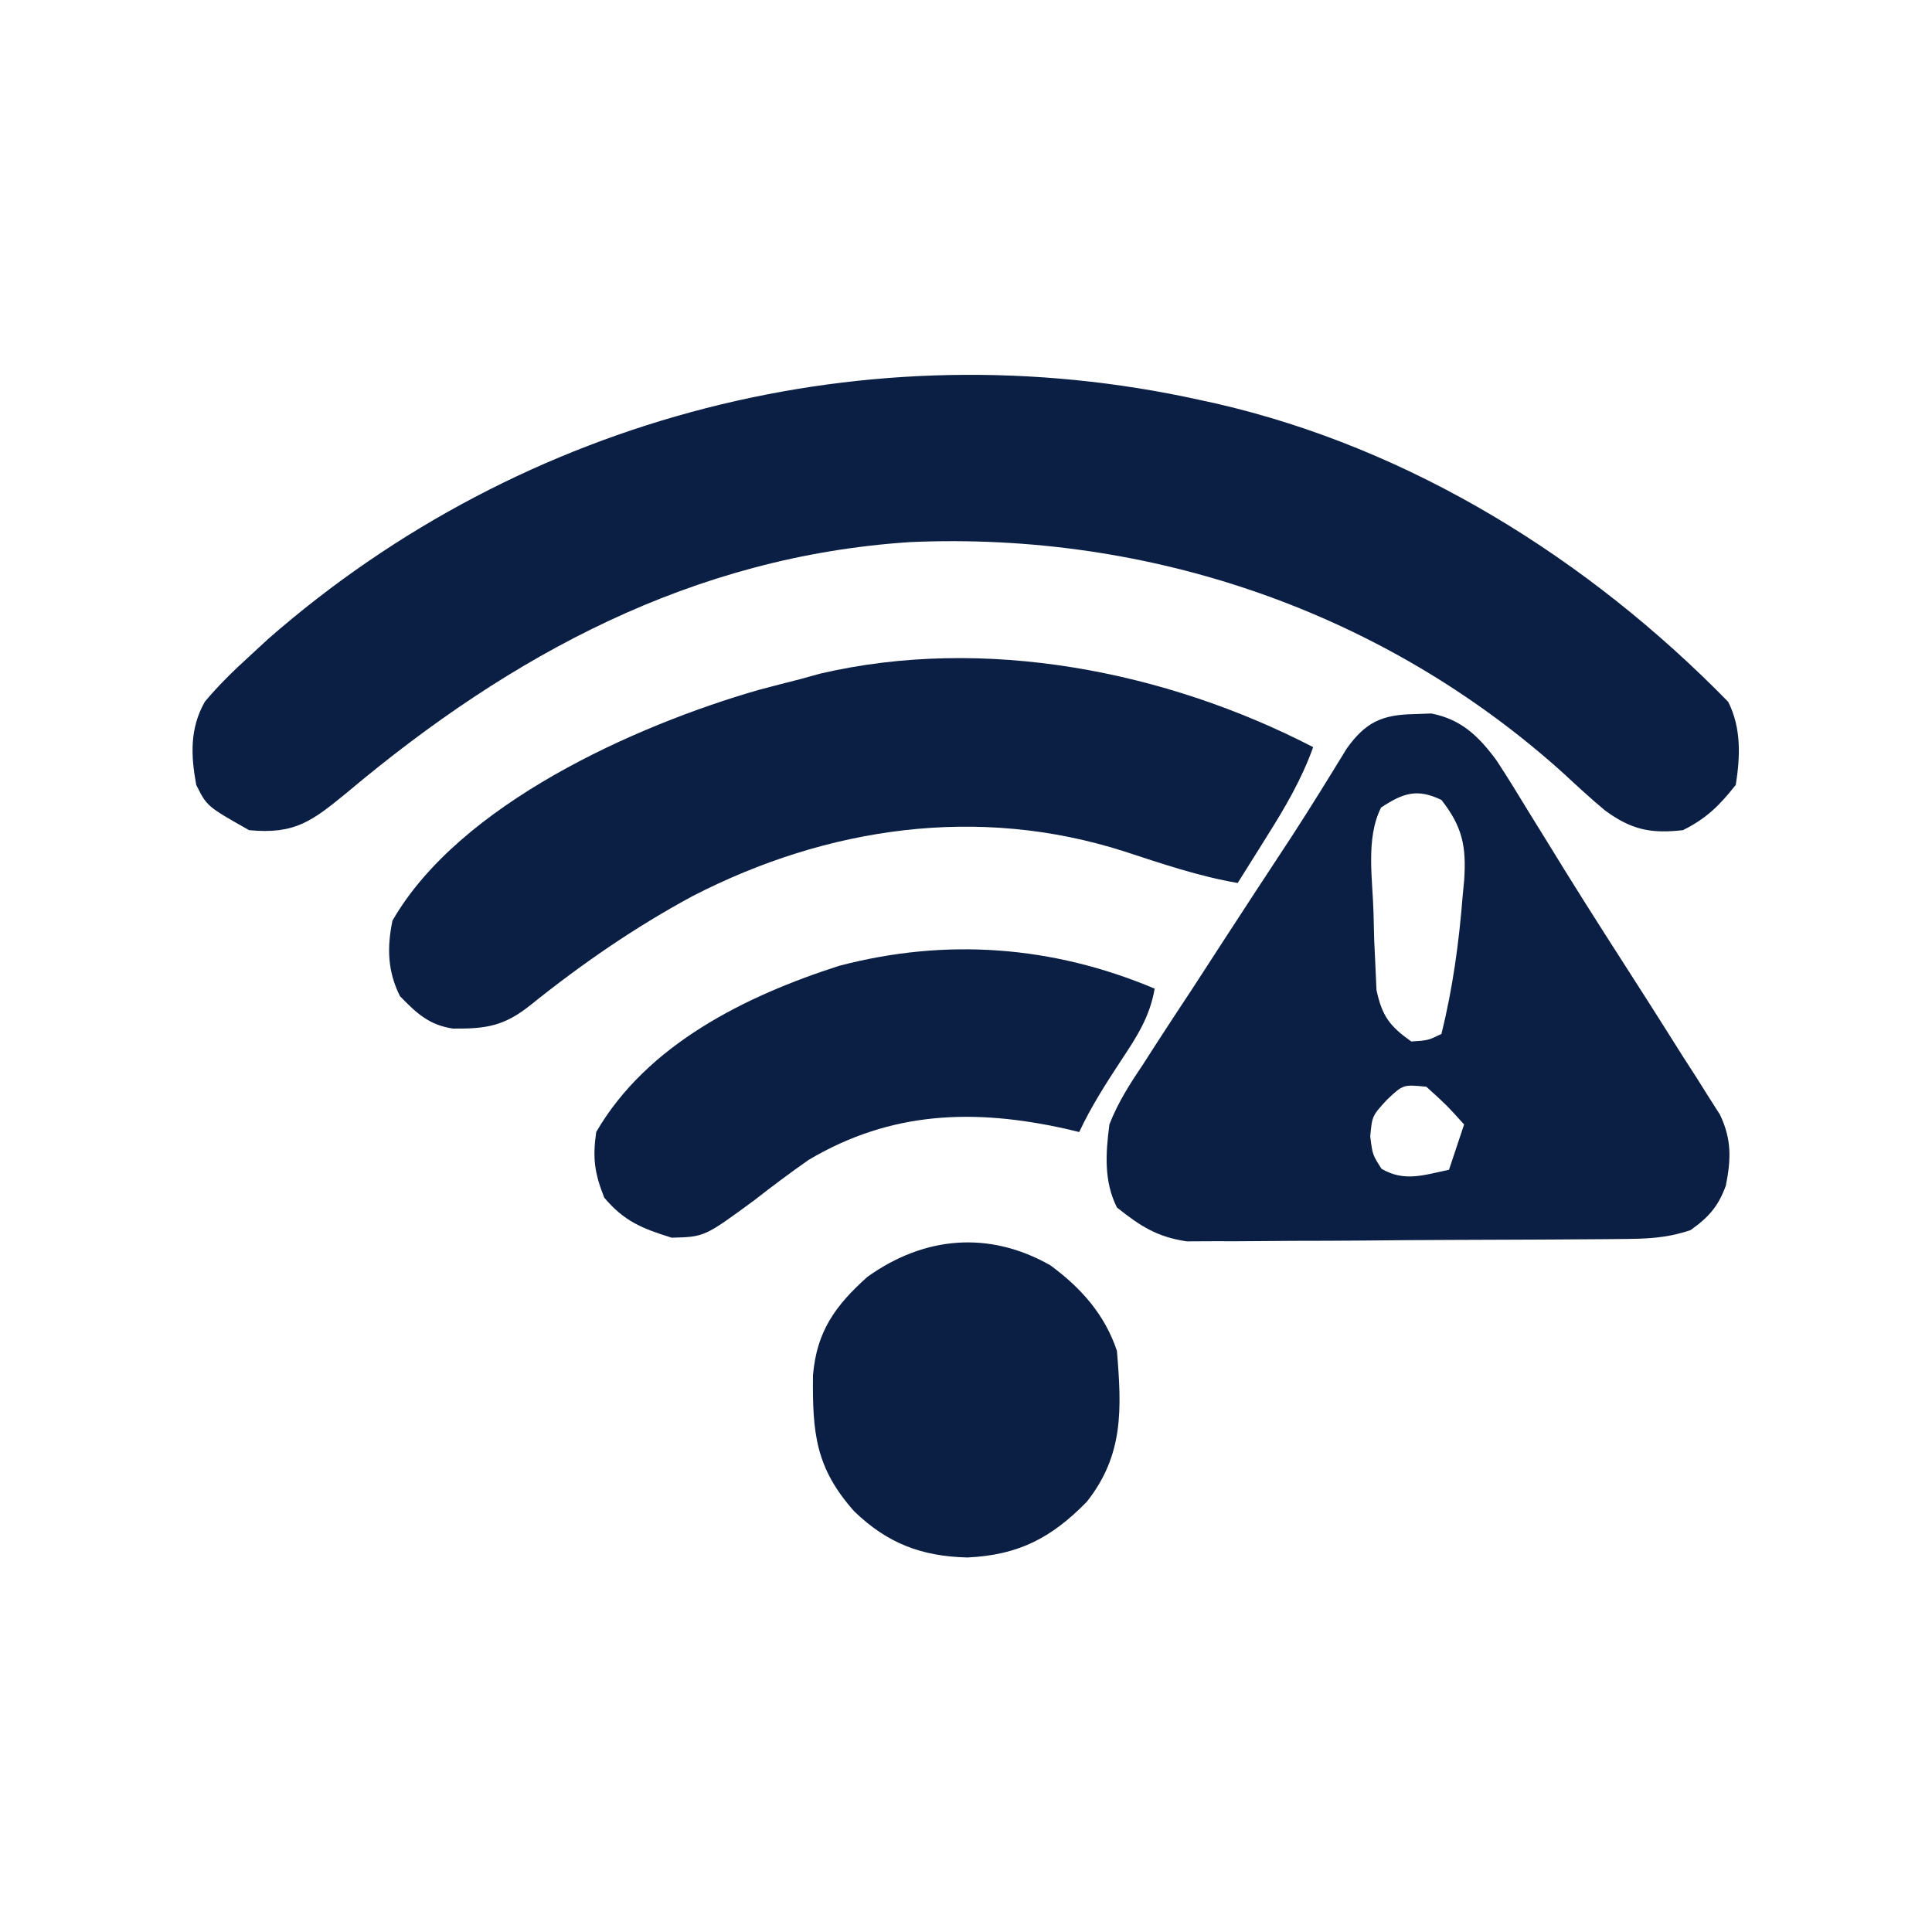
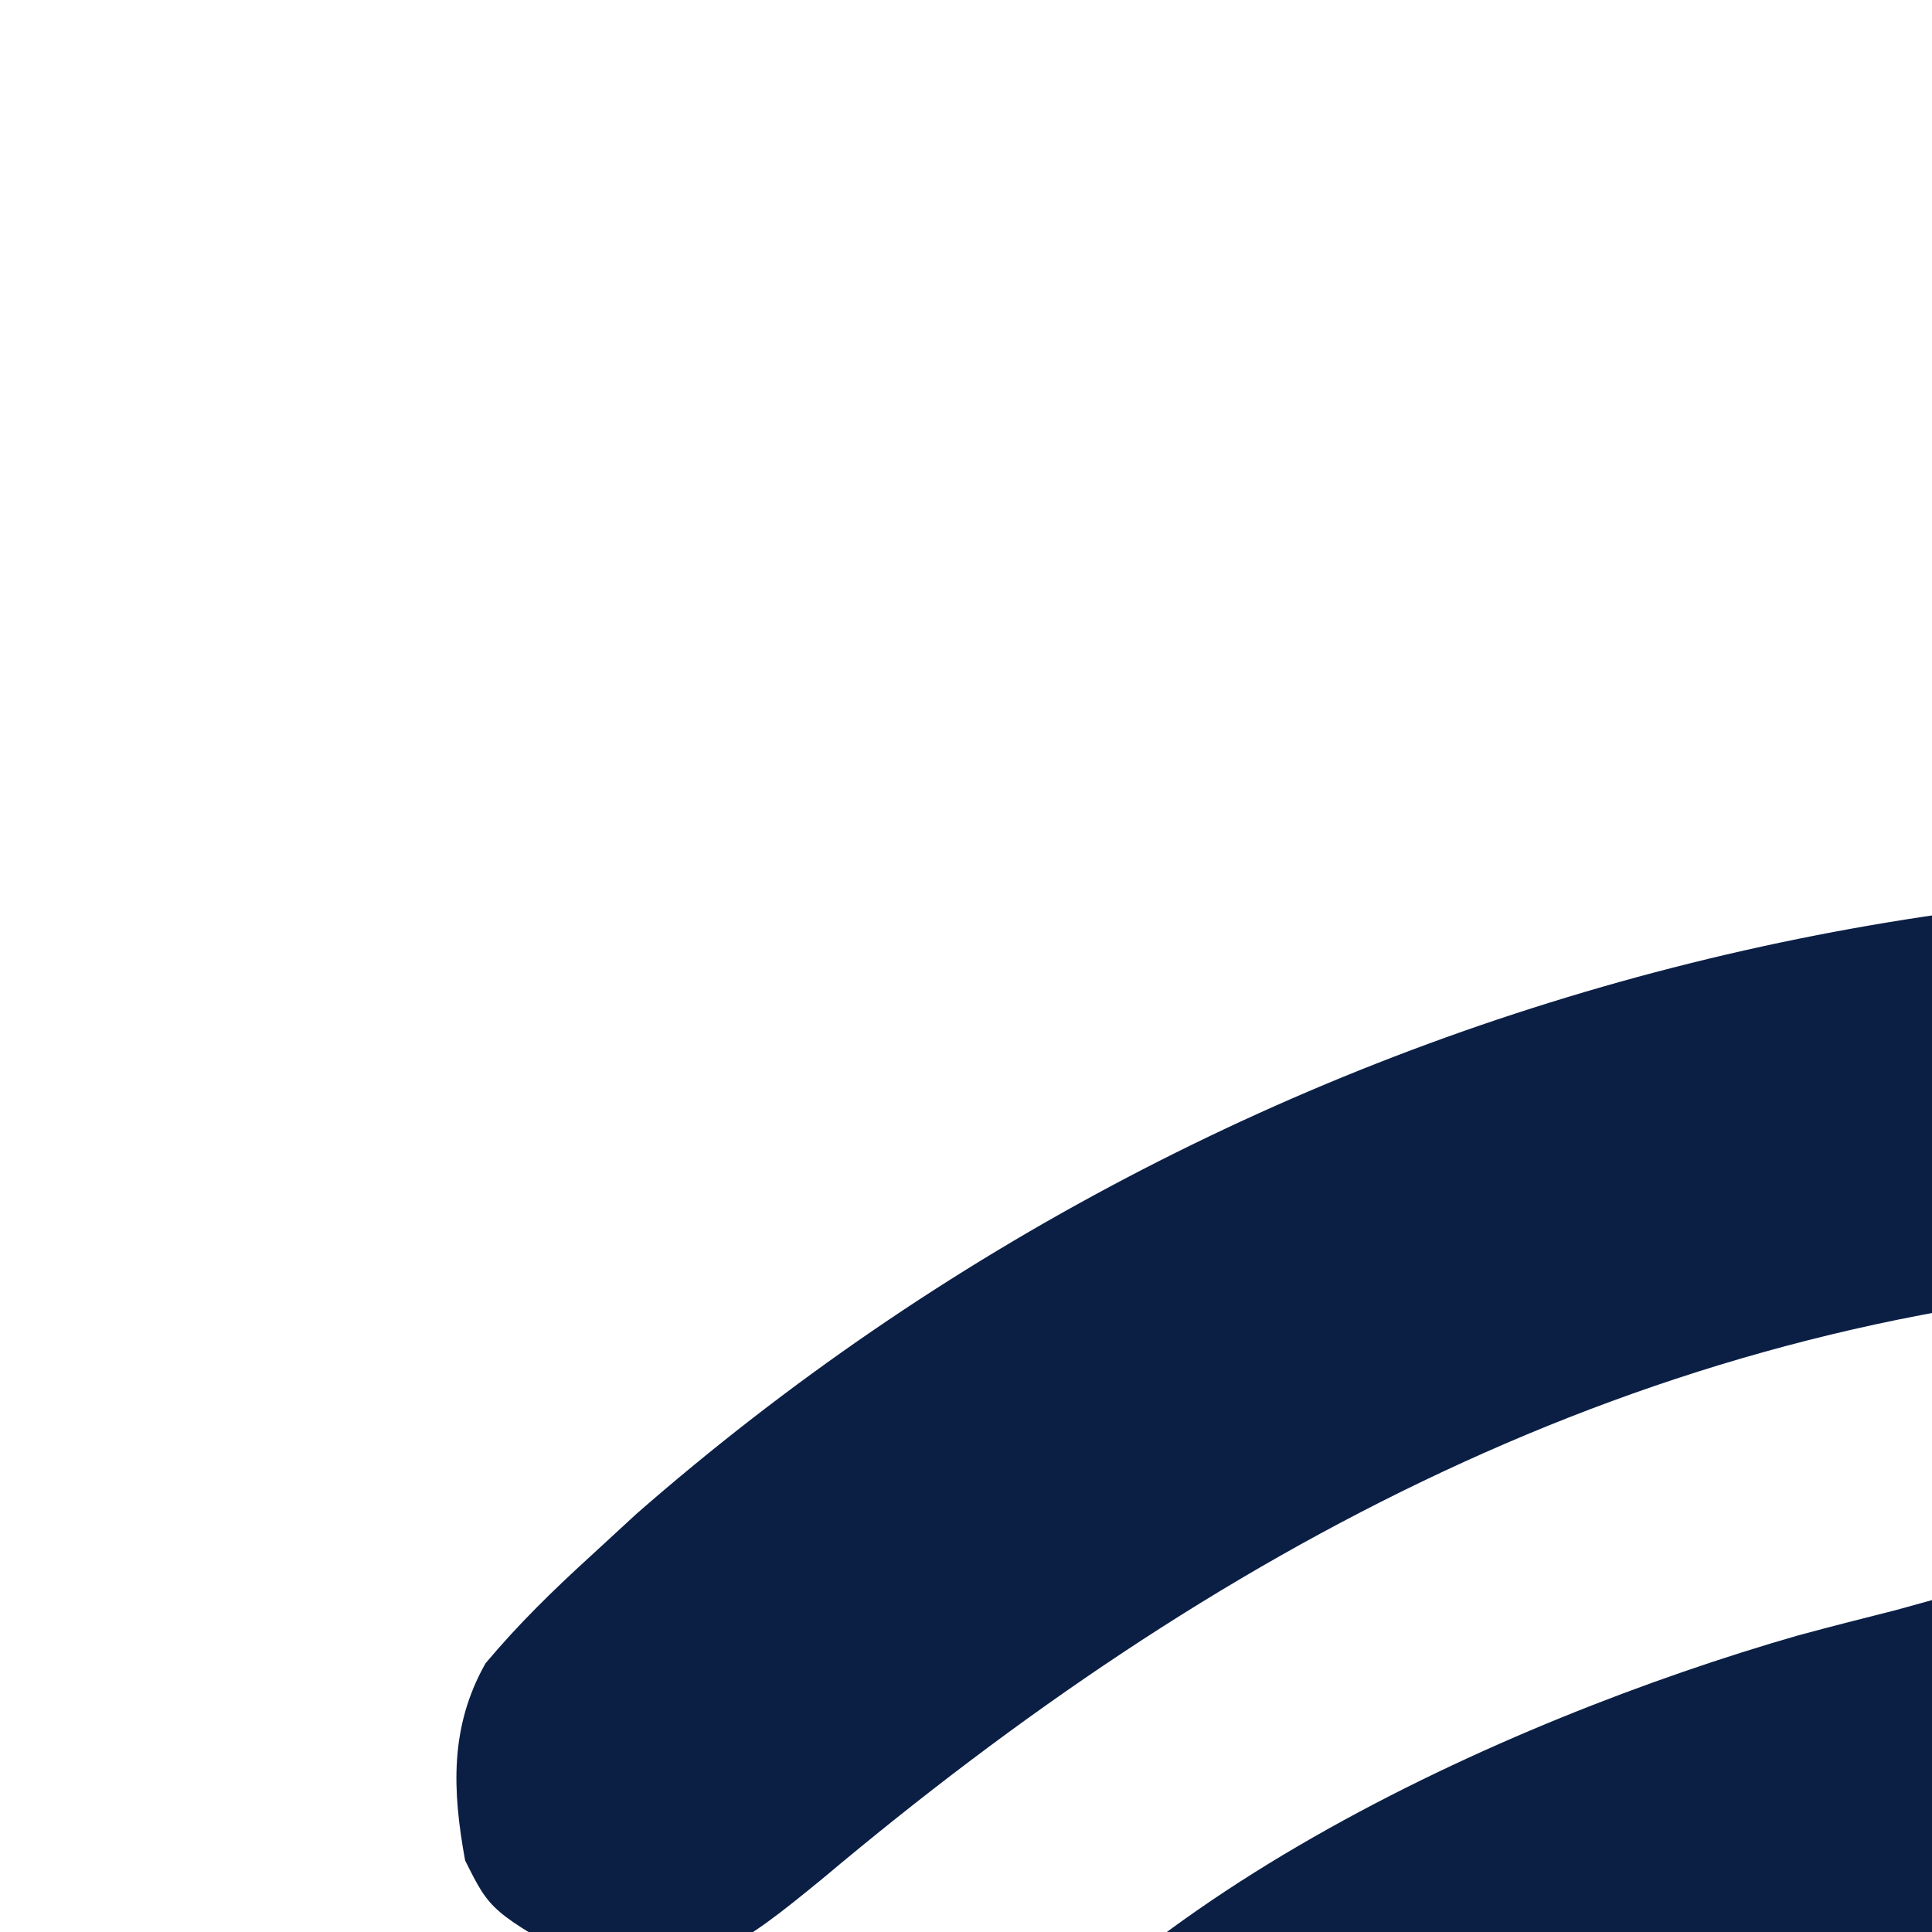
- <svg xmlns="http://www.w3.org/2000/svg" version="1.1" width="256" height="256">
+ <svg xmlns="http://www.w3.org/2000/svg" version="1.1" width="108" height="108">
  <path d="M0 0 C0.69 0.15 1.381 0.301 2.092 0.456 C28.025 6.397 51.535 21.105 70 40 C71.736 43.473 71.602 47.212 71 51 C68.818 53.756 67.128 55.436 64 57 C59.712 57.487 57.161 56.947 53.664 54.383 C51.733 52.778 49.906 51.08 48.062 49.375 C24.316 28.011 -6.711 17.43 -38.426 18.832 C-67.192 20.714 -91.262 33.73 -113 52 C-117.614 55.777 -119.892 57.587 -126 57 C-131.579 53.842 -131.579 53.842 -133 51 C-133.718 47.07 -133.863 43.528 -131.859 39.98 C-130.034 37.805 -128.1 35.914 -126 34 C-125.151 33.218 -124.301 32.435 -123.426 31.629 C-89.619 2.065 -43.841 -9.702 0 0 Z " fill="#0B1F45" transform="translate(159,53)" />
  <path d="M0 0 C0.75 -0.028 1.5 -0.057 2.273 -0.086 C6.249 0.693 8.545 2.909 10.919 6.13 C12.351 8.309 13.714 10.519 15.062 12.75 C16.115 14.455 17.169 16.159 18.223 17.863 C18.773 18.759 19.324 19.654 19.891 20.577 C23.44 26.304 27.095 31.963 30.728 37.636 C32.37 40.21 33.998 42.792 35.625 45.375 C36.2 46.267 36.775 47.159 37.368 48.078 C38.191 49.387 38.191 49.387 39.031 50.723 C39.527 51.5 40.023 52.277 40.533 53.078 C42.087 56.346 42.005 58.962 41.312 62.461 C40.32 65.225 39.009 66.692 36.625 68.375 C33.288 69.487 30.746 69.522 27.229 69.552 C26.585 69.559 25.941 69.565 25.277 69.572 C23.147 69.592 21.017 69.603 18.887 69.613 C17.793 69.619 17.793 69.619 16.678 69.626 C12.819 69.646 8.961 69.661 5.103 69.67 C1.125 69.681 -2.853 69.716 -6.831 69.755 C-9.896 69.782 -12.961 69.79 -16.026 69.793 C-17.492 69.798 -18.958 69.81 -20.424 69.828 C-22.48 69.853 -24.535 69.852 -26.591 69.845 C-27.759 69.851 -28.927 69.857 -30.13 69.863 C-34.086 69.268 -36.266 67.844 -39.375 65.375 C-41.128 61.87 -40.867 58.204 -40.375 54.375 C-39.226 51.404 -37.585 48.887 -35.812 46.25 C-35.329 45.496 -34.846 44.743 -34.349 43.967 C-32.71 41.423 -31.043 38.899 -29.375 36.375 C-28.099 34.411 -26.824 32.446 -25.551 30.48 C-22.442 25.688 -19.312 20.911 -16.17 16.141 C-13.697 12.33 -11.316 8.463 -8.944 4.588 C-6.426 1.036 -4.202 0.072 0 0 Z M-4.375 12.375 C-6.441 16.507 -5.488 21.849 -5.375 26.375 C-5.347 27.544 -5.318 28.713 -5.289 29.918 C-5.235 31.059 -5.181 32.2 -5.125 33.375 C-5.079 34.427 -5.032 35.479 -4.984 36.562 C-4.236 40.016 -3.245 41.339 -0.375 43.375 C1.844 43.239 1.844 43.239 3.625 42.375 C5.123 36.323 5.949 30.268 6.438 24.062 C6.503 23.381 6.568 22.7 6.635 21.998 C6.938 17.529 6.403 14.911 3.625 11.375 C0.395 9.812 -1.443 10.454 -4.375 12.375 Z M-3.562 51.062 C-5.56 53.233 -5.56 53.233 -5.812 55.938 C-5.515 58.369 -5.515 58.369 -4.312 60.25 C-1.259 62.023 1.289 61.067 4.625 60.375 C5.285 58.395 5.945 56.415 6.625 54.375 C4.313 51.813 4.313 51.813 1.625 49.375 C-1.44 49.07 -1.44 49.07 -3.562 51.062 Z " fill="#0B1F44" transform="translate(187.375,94.625)" />
  <path d="M0 0 C-1.529 4.272 -3.715 7.993 -6.125 11.812 C-6.498 12.41 -6.87 13.007 -7.254 13.623 C-8.166 15.084 -9.082 16.542 -10 18 C-15.163 17.114 -20.063 15.439 -25.029 13.816 C-44.366 7.621 -64.378 10.559 -82.188 19.716 C-89.843 23.843 -96.964 28.753 -103.738 34.203 C-107.185 36.941 -109.523 37.333 -113.961 37.293 C-117.131 36.837 -118.819 35.247 -121 33 C-122.658 29.685 -122.73 26.557 -122 23 C-113.158 7.587 -89.891 -2.861 -73.484 -7.58 C-71.661 -8.073 -69.831 -8.537 -68 -9 C-67.121 -9.244 -66.242 -9.487 -65.336 -9.738 C-43.57 -14.817 -19.544 -10.11 0 0 Z " fill="#0B1F44" transform="translate(174,99)" />
  <path d="M0 0 C-0.646 3.75 -2.356 6.349 -4.438 9.5 C-6.481 12.605 -8.42 15.633 -10 19 C-10.606 18.856 -11.212 18.711 -11.836 18.562 C-23.881 15.894 -34.909 16.203 -45.84 22.684 C-48.284 24.392 -50.651 26.164 -53 28 C-59.652 32.894 -59.652 32.894 -64 33 C-67.884 31.795 -70.307 30.827 -72.938 27.688 C-74.222 24.438 -74.496 22.47 -74 19 C-67.268 7.39 -54.183 0.942 -41.781 -3.031 C-27.611 -6.746 -13.498 -5.696 0 0 Z " fill="#0B1F44" transform="translate(153,131)" />
  <path d="M0 0 C4.077 3.003 7.219 6.529 8.824 11.344 C9.46 19.051 9.732 25.144 4.824 31.344 C0.095 36.177 -4.267 38.401 -10.988 38.719 C-17.09 38.565 -21.546 36.865 -25.969 32.625 C-31.116 26.854 -31.53 22.234 -31.453 14.578 C-30.956 8.779 -28.542 5.39 -24.238 1.531 C-16.744 -3.821 -8.166 -4.638 0 0 Z " fill="#0B1F45" transform="translate(139.1758,167.6562)" />
</svg>
